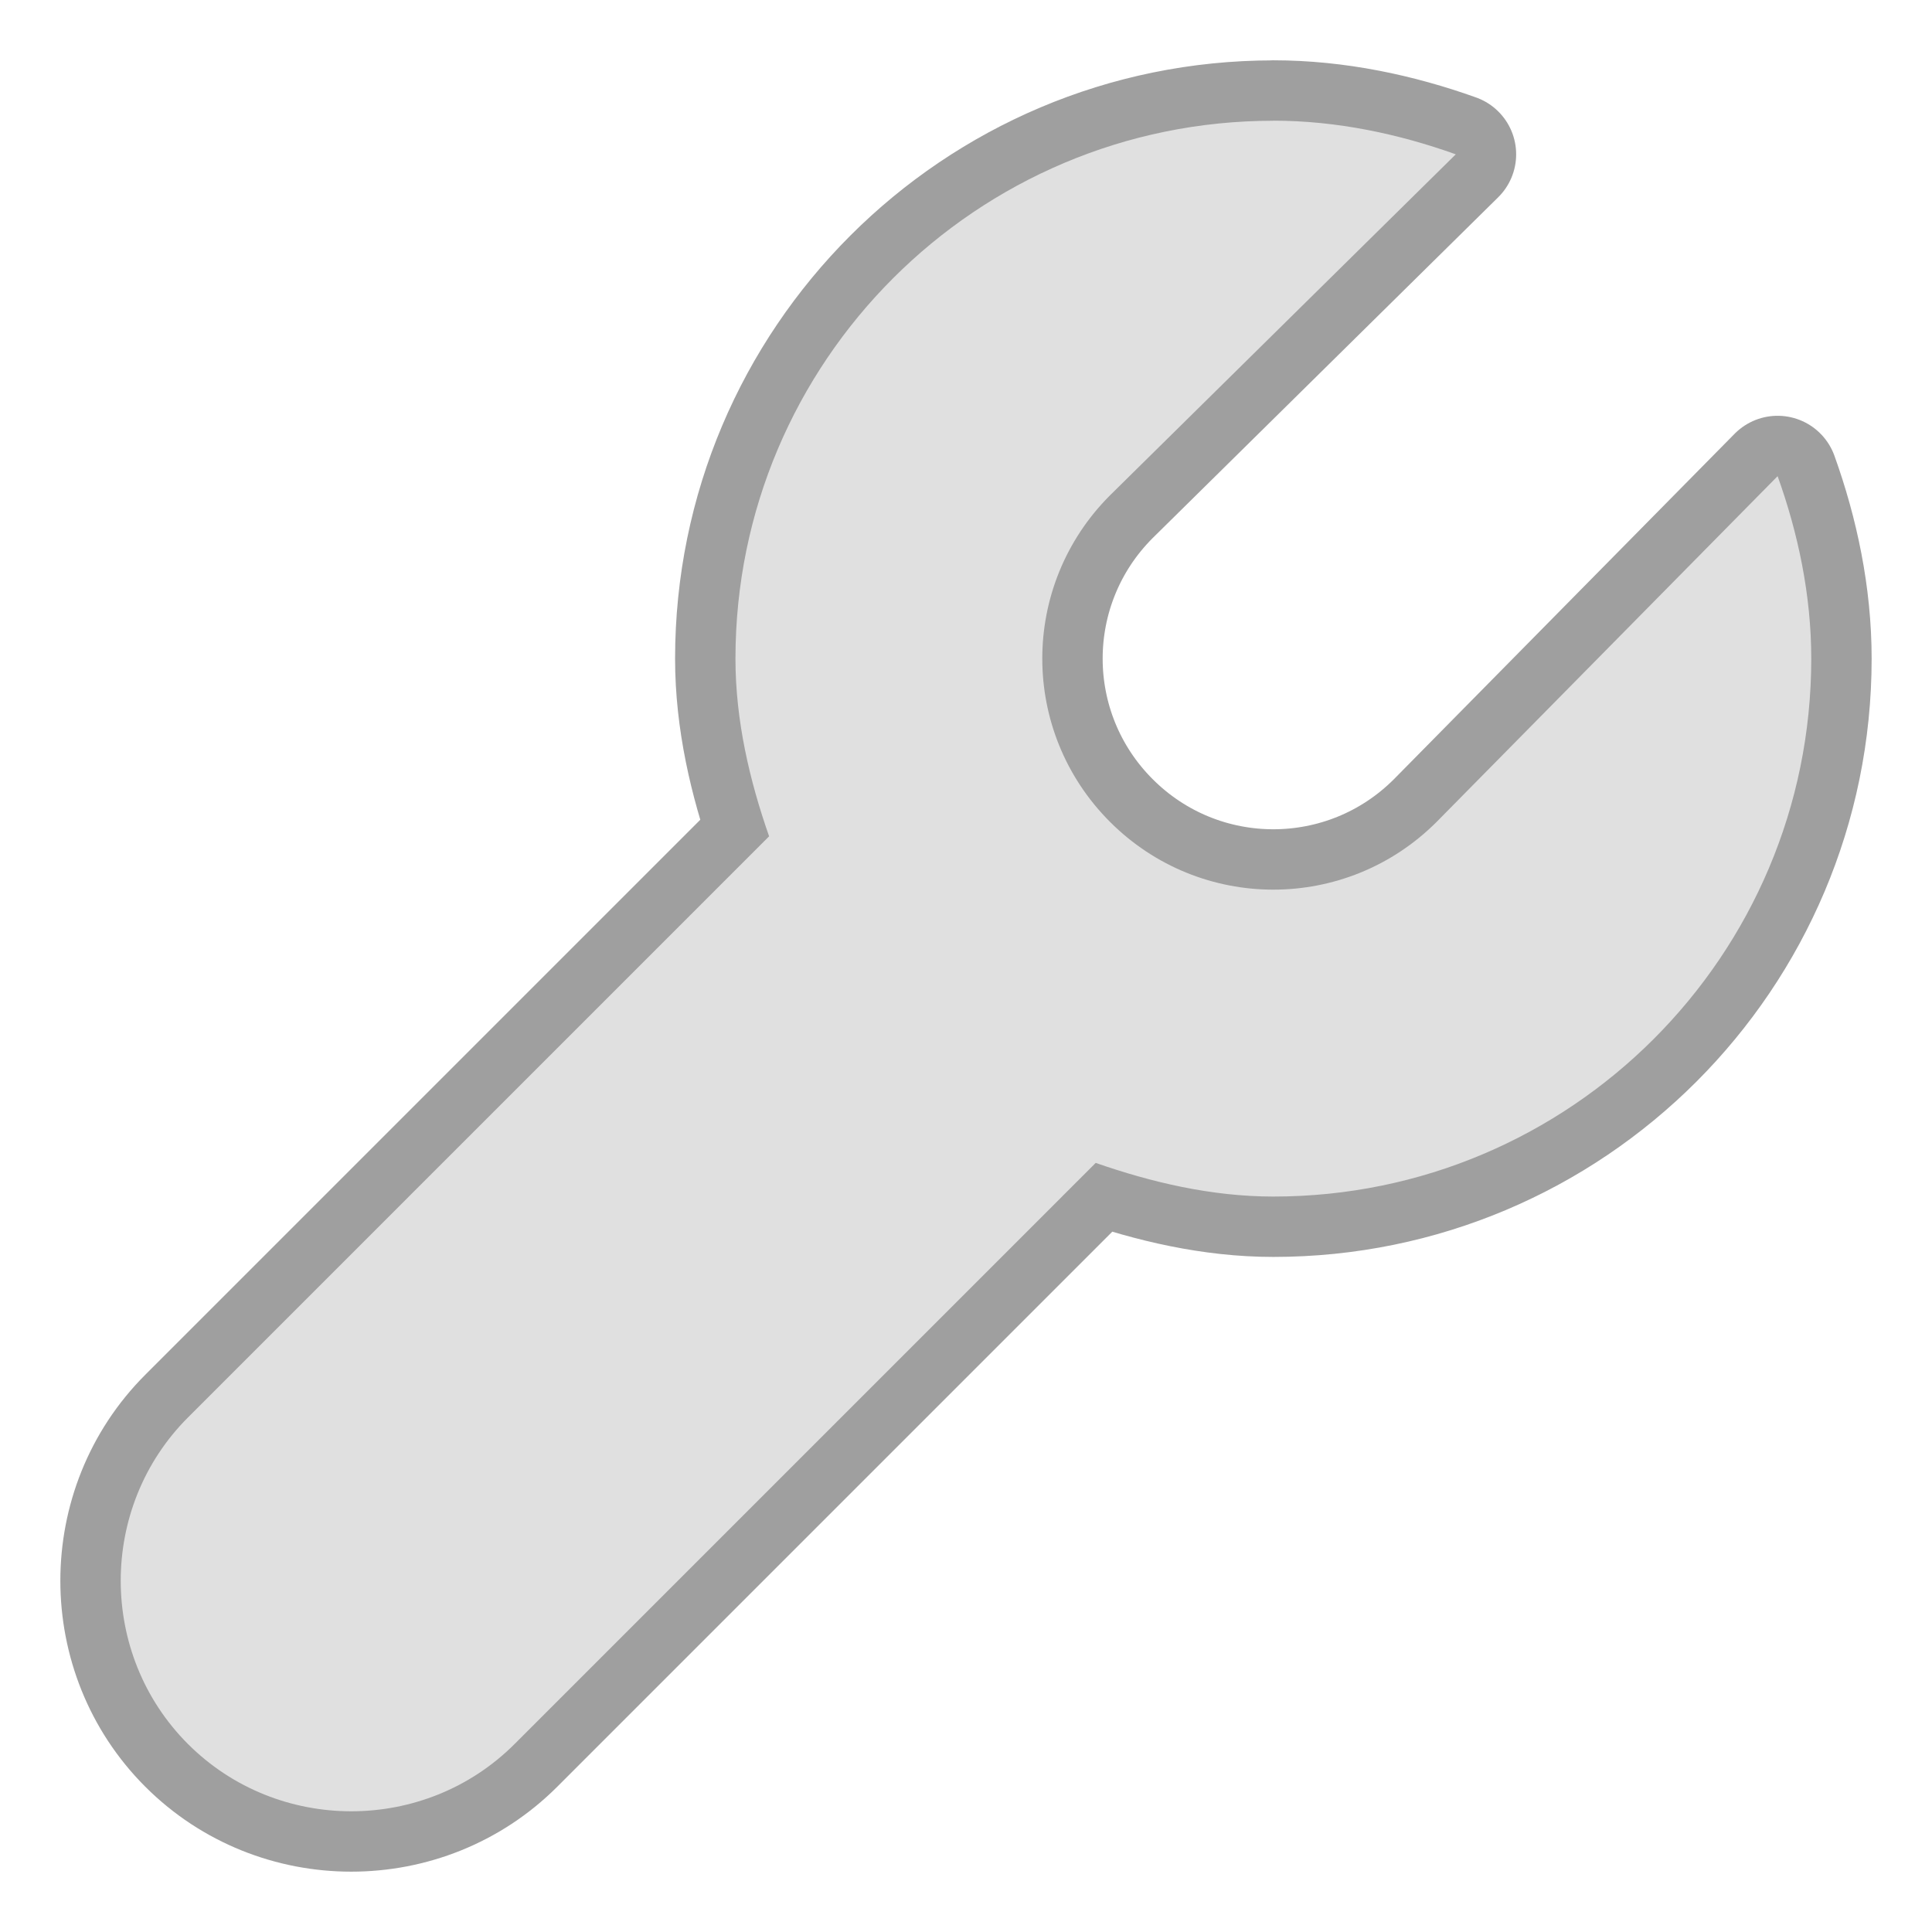
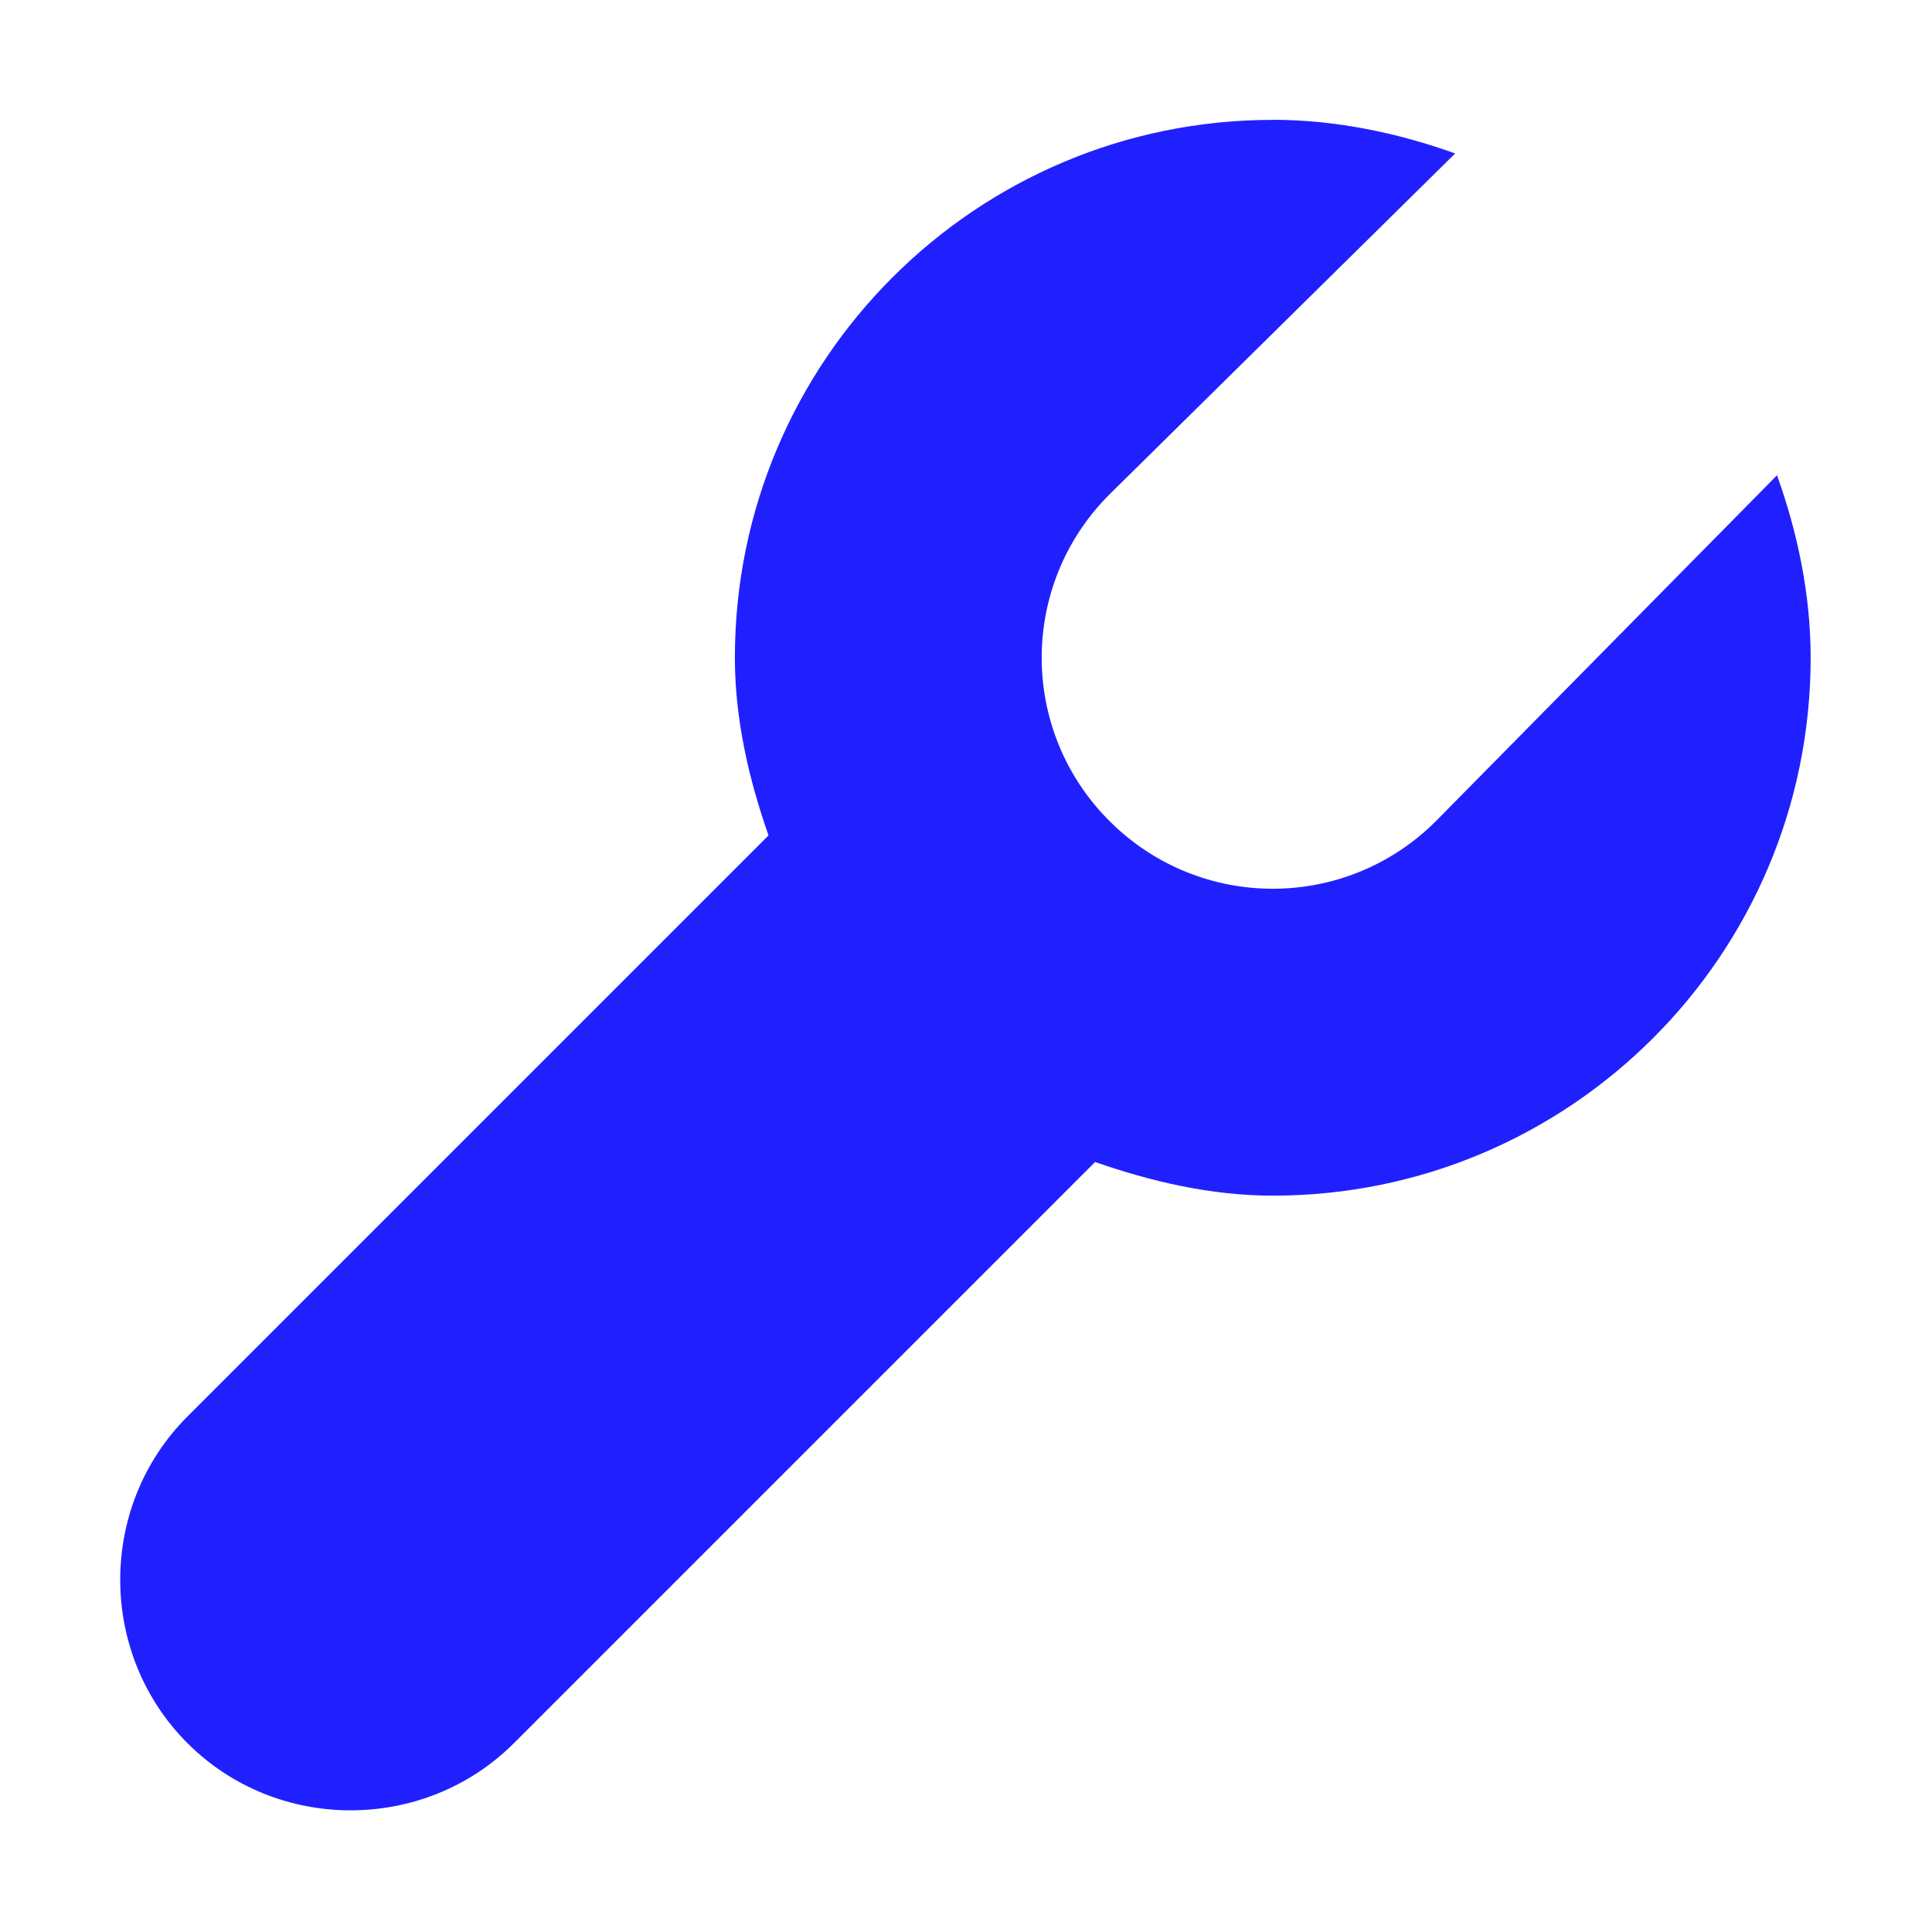
- <svg xmlns="http://www.w3.org/2000/svg" version="1.0" width="32" height="32" id="svg7229">
-   <defs id="defs7231" />
-   <g transform="translate(-214.4798,-326.5209)" id="layer1">
-     <g transform="matrix(0.6666667,0,0,0.6666667,100.8266,119.507)" id="16-16-configure">
-       <path d="m 270.298,336.021 c -3.69,0 -6.682,2.992 -6.682,6.682 0,0.771 0.177,1.518 0.418,2.207 l -7.219,7.219 c -1.114,1.114 -1.114,2.943 0,4.057 1.114,1.114 2.943,1.114 4.057,0 l 7.219,-7.219 c 0.689,0.24 1.436,0.418 2.207,0.418 3.69,0 6.682,-2.992 6.682,-6.682 0,-0.791 -0.165,-1.563 -0.418,-2.267 l -4.236,4.295 c -1.122,1.122 -2.935,1.122 -4.057,0 -1.122,-1.122 -1.122,-2.935 0,-4.057 l 4.295,-4.236 c -0.704,-0.252 -1.476,-0.418 -2.267,-0.418 z" id="path3872" style="opacity:0.375;color:#000000;fill:none;stroke:#000000;stroke-width:3;stroke-linecap:round;stroke-linejoin:round;stroke-miterlimit:4;stroke-opacity:1;stroke-dasharray:none;marker:none;visibility:visible;display:inline;overflow:visible;enable-background:accumulate" />
-       <rect width="24" height="24" x="40" y="8" transform="translate(214.4798,326.5209)" id="rect3006" style="fill:none;stroke:none" />
-       <path d="m 270.298,336.021 c -3.69,0 -6.682,2.992 -6.682,6.682 0,0.771 0.177,1.518 0.418,2.207 l -7.219,7.219 c -1.114,1.114 -1.114,2.943 0,4.057 1.114,1.114 2.943,1.114 4.057,0 l 7.219,-7.219 c 0.689,0.24 1.436,0.418 2.207,0.418 3.69,0 6.682,-2.992 6.682,-6.682 0,-0.791 -0.165,-1.563 -0.418,-2.267 l -4.236,4.295 c -1.122,1.122 -2.935,1.122 -4.057,0 -1.122,-1.122 -1.122,-2.935 0,-4.057 l 4.295,-4.236 c -0.704,-0.252 -1.476,-0.418 -2.267,-0.418 z" id="path3862" style="color:#000000;fill:#e0e0e0;fill-opacity:1;fill-rule:nonzero;stroke:none;stroke-width:1px;marker:none;visibility:visible;display:inline;overflow:visible;enable-background:accumulate" />
-     </g>
-     <g transform="translate(-7.999999,4.5284036e-6)" id="22-22-configure">
-       <path d="m 270.298,336.021 c -3.69,0 -6.682,2.992 -6.682,6.682 0,0.771 0.177,1.518 0.418,2.207 l -7.219,7.219 c -1.114,1.114 -1.114,2.943 0,4.057 1.114,1.114 2.943,1.114 4.057,0 l 7.219,-7.219 c 0.689,0.24 1.436,0.418 2.207,0.418 3.69,0 6.682,-2.992 6.682,-6.682 0,-0.791 -0.165,-1.563 -0.418,-2.267 l -4.236,4.295 c -1.122,1.122 -2.935,1.122 -4.057,0 -1.122,-1.122 -1.122,-2.935 0,-4.057 l 4.295,-4.236 c -0.704,-0.252 -1.476,-0.418 -2.267,-0.418 z" id="path3876" style="opacity:0.375;color:#000000;fill:none;stroke:#000000;stroke-width:2;stroke-linecap:round;stroke-linejoin:round;stroke-miterlimit:4;stroke-opacity:1;stroke-dasharray:none;marker:none;visibility:visible;display:inline;overflow:visible;enable-background:accumulate" />
-       <rect width="24" height="24" x="40" y="8" transform="translate(214.4798,326.5209)" id="rect3878" style="fill:none;stroke:none" />
-       <path d="m 270.298,336.021 c -3.69,0 -6.682,2.992 -6.682,6.682 0,0.771 0.177,1.518 0.418,2.207 l -7.219,7.219 c -1.114,1.114 -1.114,2.943 0,4.057 1.114,1.114 2.943,1.114 4.057,0 l 7.219,-7.219 c 0.689,0.24 1.436,0.418 2.207,0.418 3.69,0 6.682,-2.992 6.682,-6.682 0,-0.791 -0.165,-1.563 -0.418,-2.267 l -4.236,4.295 c -1.122,1.122 -2.935,1.122 -4.057,0 -1.122,-1.122 -1.122,-2.935 0,-4.057 l 4.295,-4.236 c -0.704,-0.252 -1.476,-0.418 -2.267,-0.418 z" id="path3880" style="color:#000000;fill:#e0e0e0;fill-opacity:1;fill-rule:nonzero;stroke:none;stroke-width:1px;marker:none;visibility:visible;display:inline;overflow:visible;enable-background:accumulate" />
-     </g>
-     <g transform="matrix(1.333333,0,0,1.333333,-124.8266,-119.507)" id="configure">
-       <path d="m 270.298,336.021 c -3.69,0 -6.682,2.992 -6.682,6.682 0,0.771 0.177,1.518 0.418,2.207 l -7.219,7.219 c -1.114,1.114 -1.114,2.943 0,4.057 1.114,1.114 2.943,1.114 4.057,0 l 7.219,-7.219 c 0.689,0.24 1.436,0.418 2.207,0.418 3.69,0 6.682,-2.992 6.682,-6.682 0,-0.791 -0.165,-1.563 -0.418,-2.267 l -4.236,4.295 c -1.122,1.122 -2.935,1.122 -4.057,0 -1.122,-1.122 -1.122,-2.935 0,-4.057 l 4.295,-4.236 c -0.704,-0.252 -1.476,-0.418 -2.267,-0.418 z" id="path3884" style="opacity:0.375;color:#000000;fill:none;stroke:#000000;stroke-width:1.5;stroke-linecap:round;stroke-linejoin:round;stroke-miterlimit:4;stroke-opacity:1;stroke-dasharray:none;marker:none;visibility:visible;display:inline;overflow:visible;enable-background:accumulate" />
-       <rect width="24" height="24" x="40" y="8" transform="translate(214.4798,326.5209)" id="rect3886" style="fill:none;stroke:none" />
-       <path d="m 270.298,336.021 c -3.69,0 -6.682,2.992 -6.682,6.682 0,0.771 0.177,1.518 0.418,2.207 l -7.219,7.219 c -1.114,1.114 -1.114,2.943 0,4.057 1.114,1.114 2.943,1.114 4.057,0 l 7.219,-7.219 c 0.689,0.24 1.436,0.418 2.207,0.418 3.69,0 6.682,-2.992 6.682,-6.682 0,-0.791 -0.165,-1.563 -0.418,-2.267 l -4.236,4.295 c -1.122,1.122 -2.935,1.122 -4.057,0 -1.122,-1.122 -1.122,-2.935 0,-4.057 l 4.295,-4.236 c -0.704,-0.252 -1.476,-0.418 -2.267,-0.418 z" id="path3888" style="color:#000000;fill:#e0e0e0;fill-opacity:1;fill-rule:nonzero;stroke:none;stroke-width:1px;marker:none;visibility:visible;display:inline;overflow:visible;enable-background:accumulate" />
-     </g>
+ <svg xmlns="http://www.w3.org/2000/svg" id="svg7229" height="32" width="32" version="1.0">
+   <defs id="defs3615">
+     <style id="current-color-scheme" type="text/css">.ColorScheme-Text {
+         color:#0000FF;
+       }
+       .ColorScheme-Background{
+         color:#E9E8E8;
+       }
+       .ColorScheme-ViewText {
+         color:#31363b;
+       }
+       .ColorScheme-ViewBackground{
+         color:#ffffff;
+       }
+       .ColorScheme-ViewHover {
+       }
+       .ColorScheme-ViewFocus{
+         color:#5a5a5a;
+       }
+       .ColorScheme-ButtonText {
+         color:#31363b;
+       }
+       .ColorScheme-ButtonBackground{
+         color:#E9E8E8;
+       }
+       .ColorScheme-ButtonHover {
+         color:#1489ff;
+       }
+       .ColorScheme-ButtonFocus{
+         color:#2B74C7;
+       }</style>
+   </defs>
+   <g id="16-16-configure" transform="matrix(.66667 0 0 .66667 -113.65 -207.01)">
+     <rect id="rect3006" style="fill:none" transform="translate(214.48,326.52)" height="24" width="24" y="8" x="40" />
+     <path id="path3862" class="ColorScheme-Text" style="fill:currentColor;opacity:.875" d="m270.3 336.02c-3.69 0-6.682 2.992-6.682 6.682 0 .771.177 1.518.418 2.207l-7.219 7.219c-1.113 1.113-1.113 2.943 0 4.057s2.943 1.113 4.057 0l7.219-7.219c.689.24 1.436.418 2.207.418 3.69 0 6.682-2.992 6.682-6.682 0-.791-.165-1.563-.418-2.267l-4.236 4.295c-1.122 1.122-2.935 1.122-4.057 0s-1.122-2.935 0-4.057l4.295-4.236c-.704-.252-1.476-.418-2.267-.418z" />
+   </g>
+   <g id="22-22-configure" transform="translate(-222.48,-326.52)">
+     <rect id="rect3878" style="fill:none" transform="translate(214.48,326.52)" height="24" width="24" y="8" x="40" />
+     <path id="path3880" class="ColorScheme-Text" style="fill:currentColor;opacity:.875" d="m270.3 336.02c-3.69 0-6.682 2.992-6.682 6.682 0 .771.177 1.518.418 2.207l-7.219 7.219c-1.113 1.113-1.113 2.943 0 4.057s2.943 1.113 4.057 0l7.219-7.219c.689.24 1.436.418 2.207.418 3.69 0 6.682-2.992 6.682-6.682 0-.791-.165-1.563-.418-2.267l-4.236 4.295c-1.122 1.122-2.935 1.122-4.057 0s-1.122-2.935 0-4.057l4.295-4.236c-.704-.252-1.476-.418-2.267-.418z" />
+   </g>
+   <g id="configure" transform="matrix(1.3333,0,0,1.3333,-339.31,-446.03)">
+     <rect id="rect3886" style="fill:none" transform="translate(214.48,326.52)" height="24" width="24" y="8" x="40" />
+     <path id="path3888" class="ColorScheme-Text" style="fill:currentColor;opacity:.875" d="m270.3 336.02c-3.69 0-6.682 2.992-6.682 6.682 0 .771.177 1.518.418 2.207l-7.219 7.219c-1.113 1.113-1.113 2.943 0 4.057s2.943 1.113 4.057 0l7.219-7.219c.689.24 1.436.418 2.207.418 3.69 0 6.682-2.992 6.682-6.682 0-.791-.165-1.563-.418-2.267l-4.236 4.295c-1.122 1.122-2.935 1.122-4.057 0s-1.122-2.935 0-4.057l4.295-4.236c-.704-.252-1.476-.418-2.267-.418z" />
  </g>
</svg>
